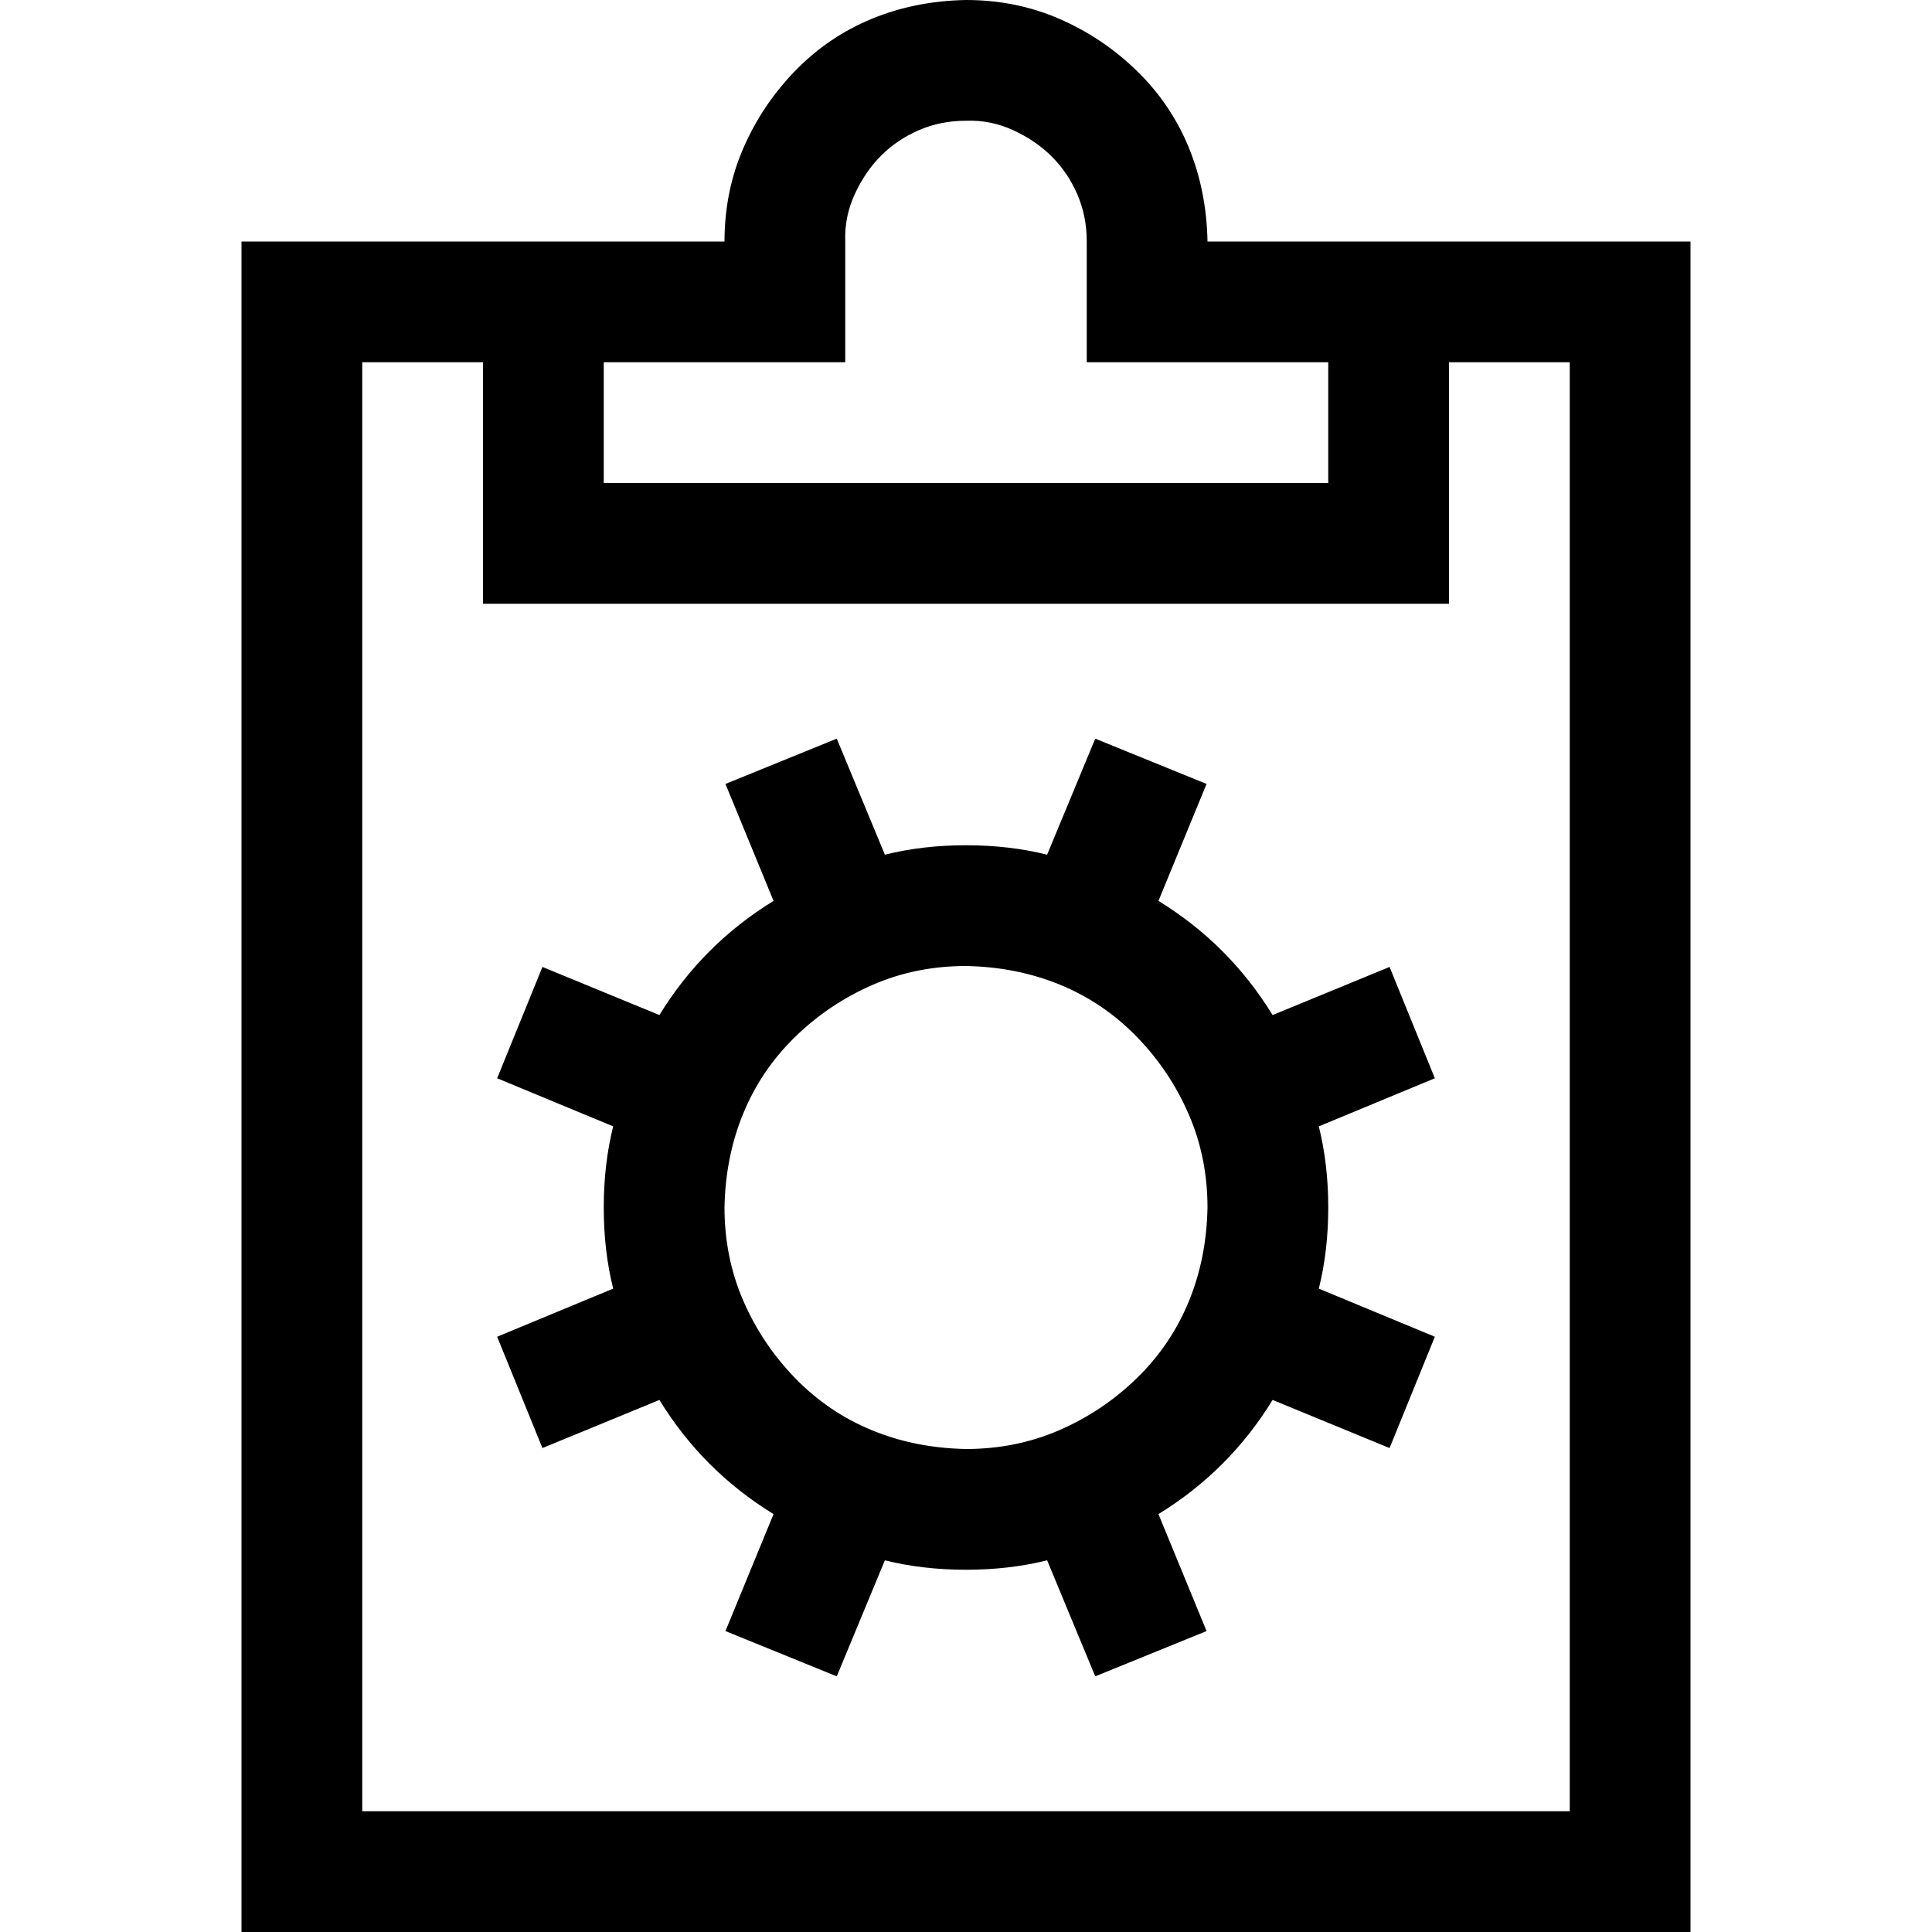
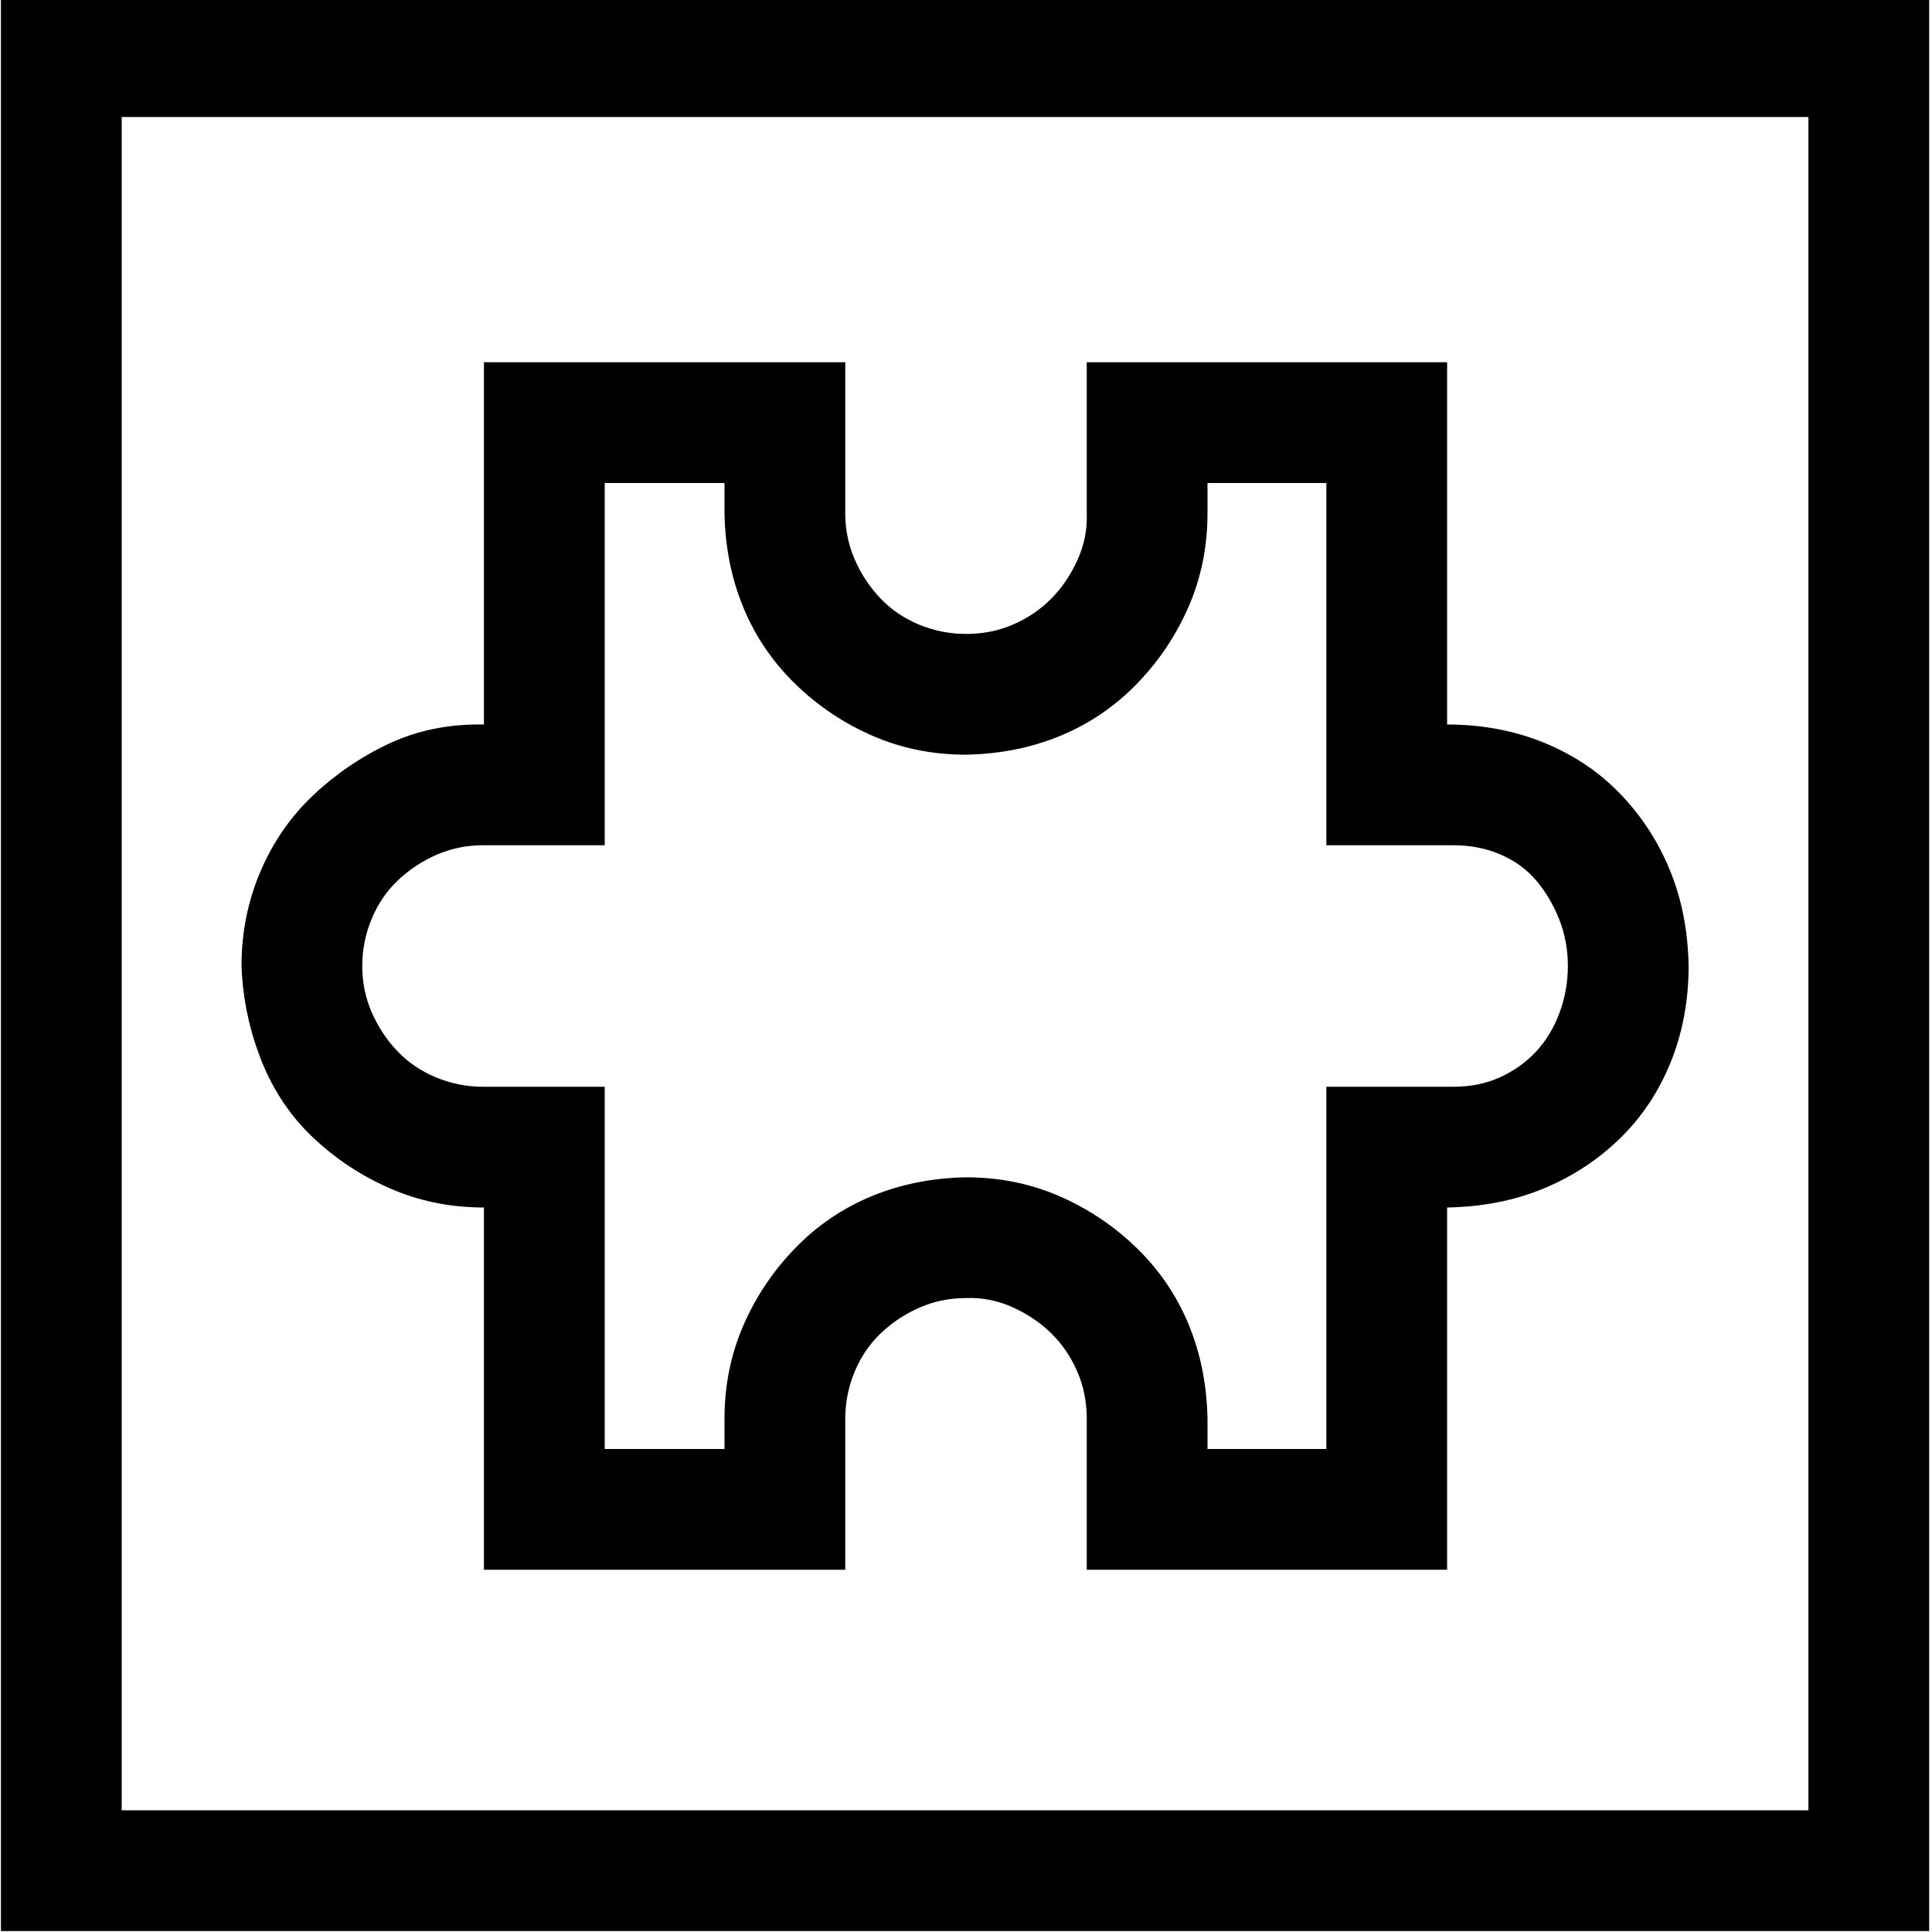
<svg xmlns="http://www.w3.org/2000/svg" viewBox="0 0 2048 2048">
-   <path d="M1792 256v1792H256V256h512q0-53 20-99t55-82 81-55 100-20q53 0 99 20t82 55 55 81 20 100h512zM640 512h768V384h-256V256q0-27-10-50t-27-40-41-28-50-10q-27 0-50 10t-40 27-28 41-10 50v128H640v128zm1024-128h-128v256H512V384H384v1536h1280V384zm-143 759l-123 51q10 40 10 86t-10 86l123 51-48 118-124-51q-46 75-121 121l51 124-118 48-51-123q-40 10-86 10t-86-10l-51 123-118-48 51-124q-75-46-121-121l-124 51-48-118 123-51q-10-40-10-86t10-86l-123-51 48-118 124 51q46-75 121-121l-51-124 118-48 51 123q40-10 86-10t86 10l51-123 118 48-51 124q75 46 121 121l124-51 48 118zm-497 393q53 0 99-20t82-55 55-81 20-100q0-53-20-99t-55-82-81-55-100-20q-53 0-99 20t-82 55-55 81-20 100q0 53 20 99t55 82 81 55 100 20z" />
+   <path d="M513 1280q-53 0-99-20t-82-54-55-82-21-100q0-53 20-100t56-81 81-55 100-20V384h383v160q0 26 10 49t27 41 41 28 50 10q27 0 50-10t40-27 28-41 10-50V384h382v384q55 0 102 19t81 54 53 81 20 102q0 55-19 102t-54 81-81 53-102 20v384h-382v-160q0-27-10-50t-27-40-41-28-50-10q-26 0-49 10t-41 27-28 41-10 50v160H513v-384zm-1-384q-26 0-49 10t-41 27-28 41-10 50q0 26 10 49t27 41 41 28 50 10h129v384h127v-32q0-53 20-99t55-82 81-55 100-20q53 0 99 20t82 55 55 81 20 100v32h126v-384h135q27 0 49-10t38-27 25-41 9-50q0-26-9-49t-24-41-38-28-50-10h-135V512h-126v32q0 53-20 99t-55 82-81 55-100 20q-53 0-99-20t-82-55-55-81-20-100v-32H641v384H512zM2045-4v2051H1V-4h2044zm-128 128H129v1795h1788V124z" />
</svg>
